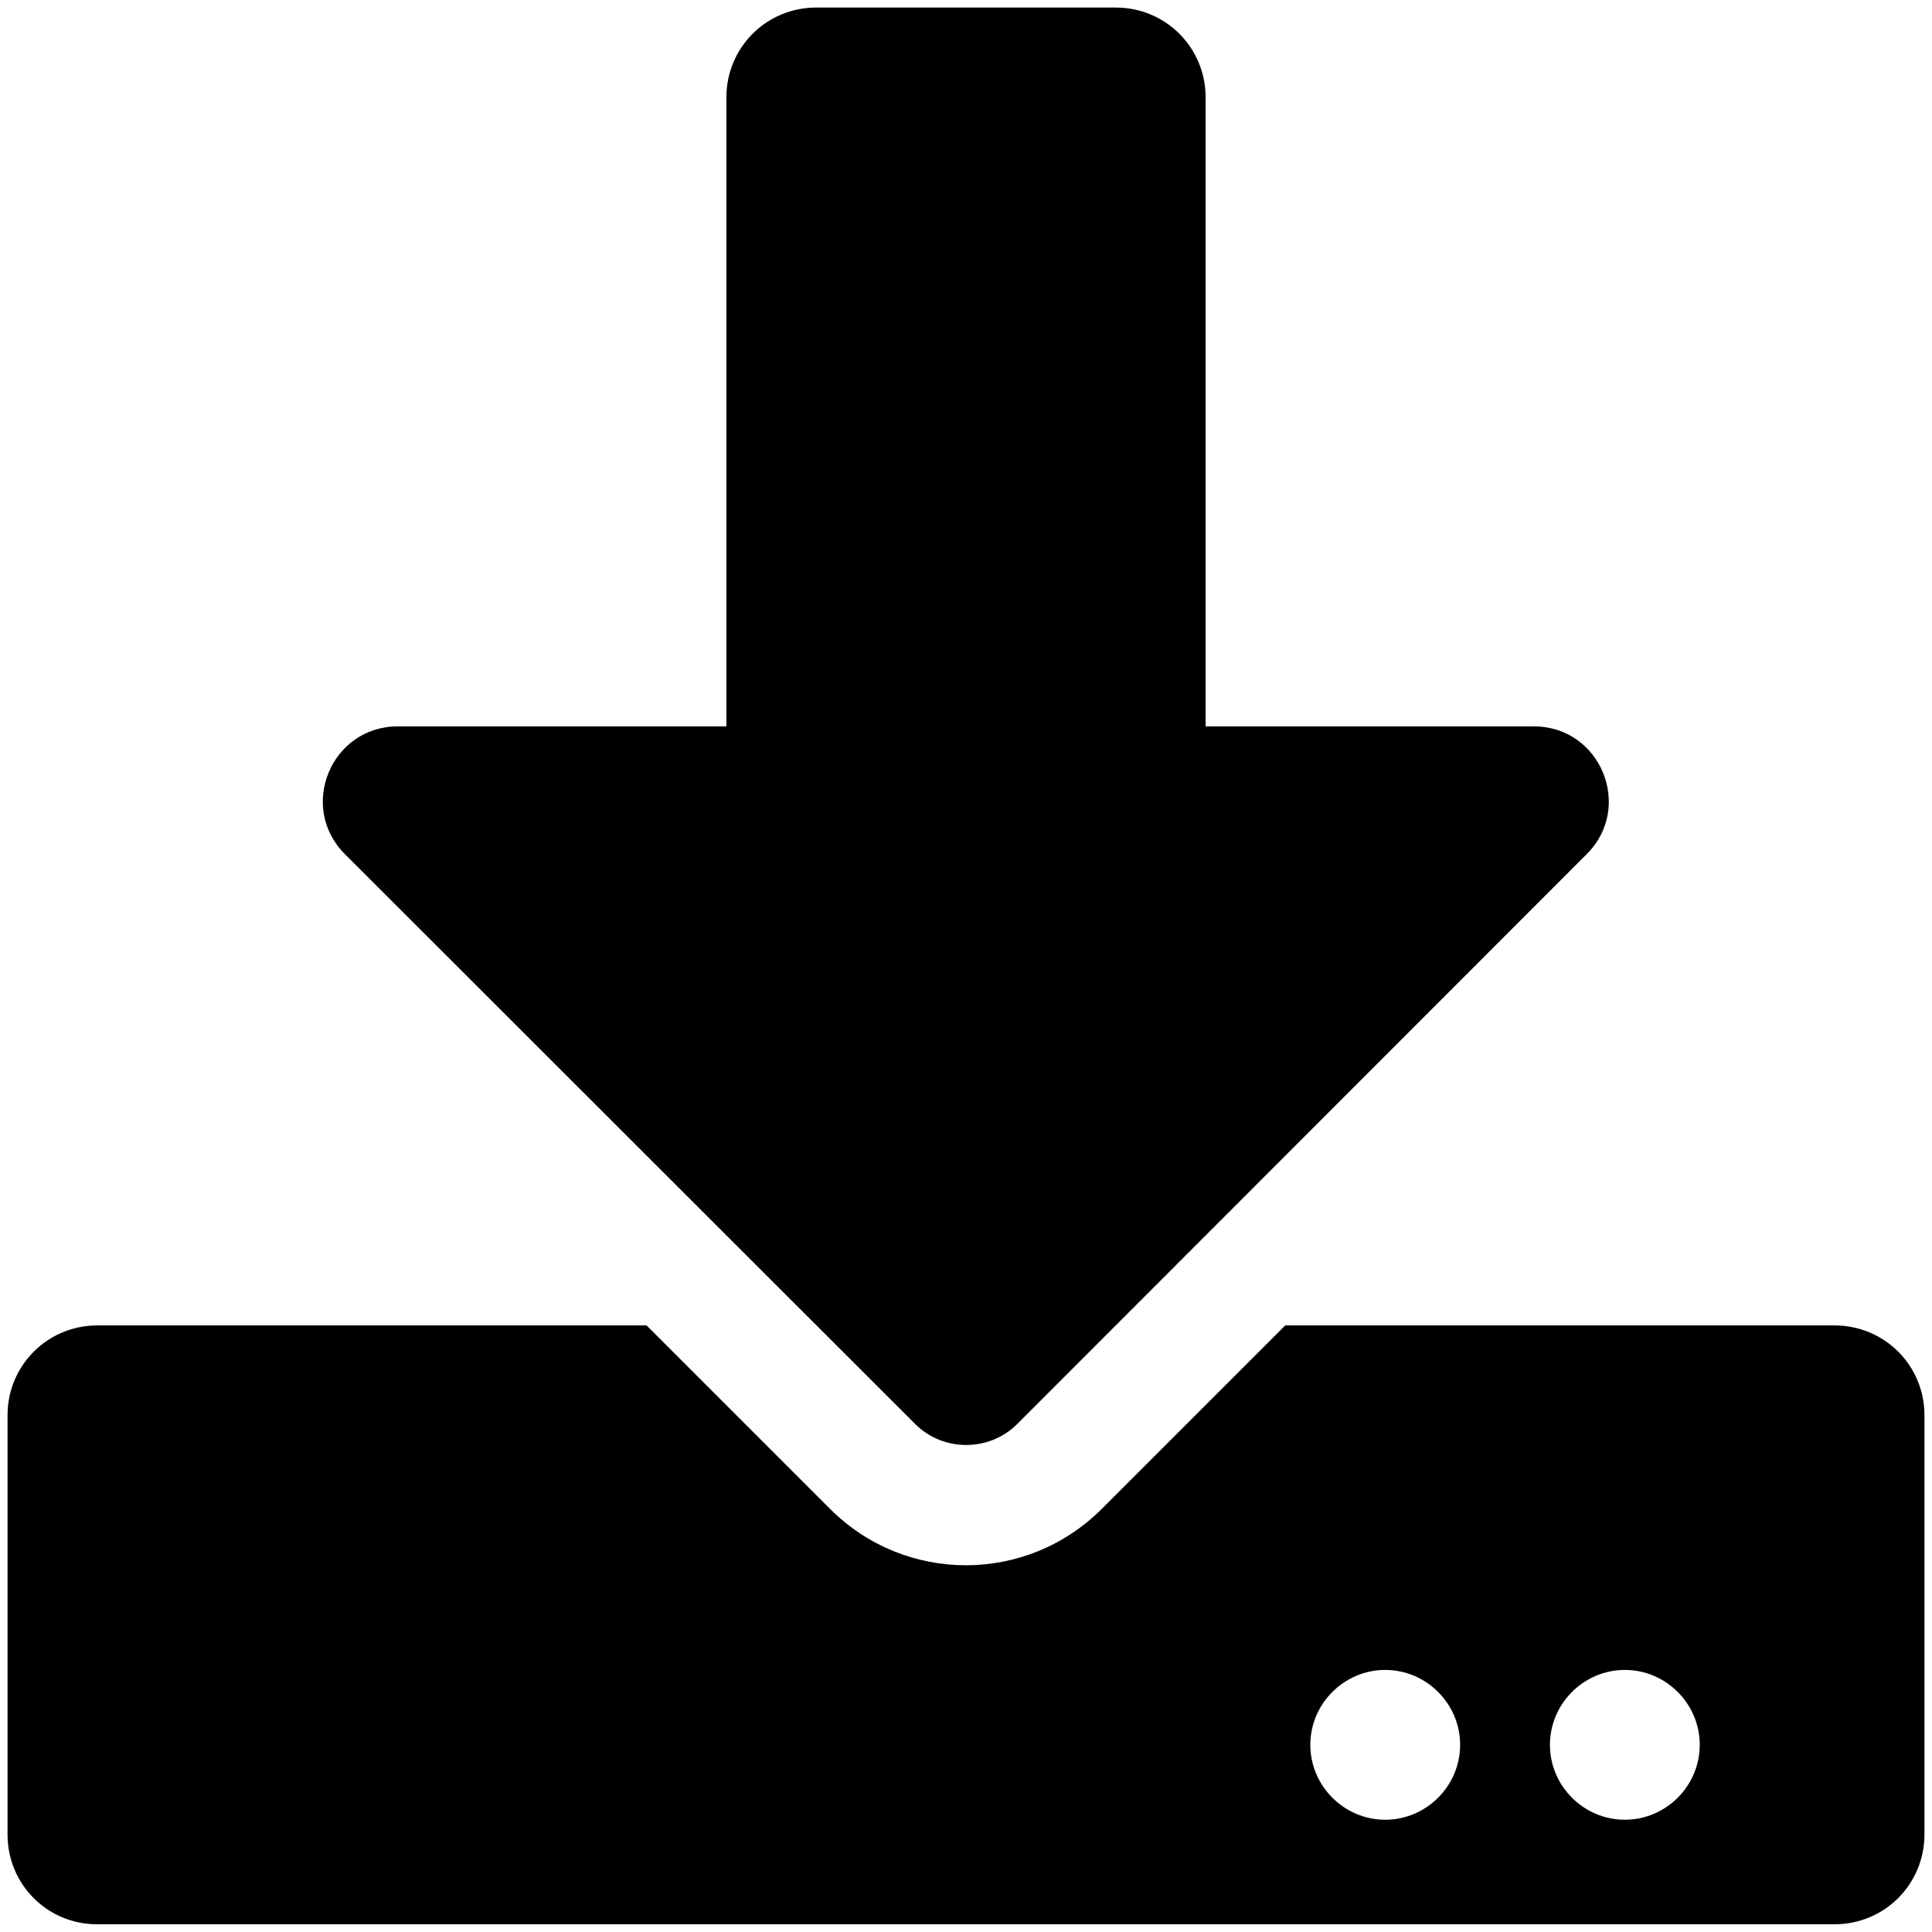
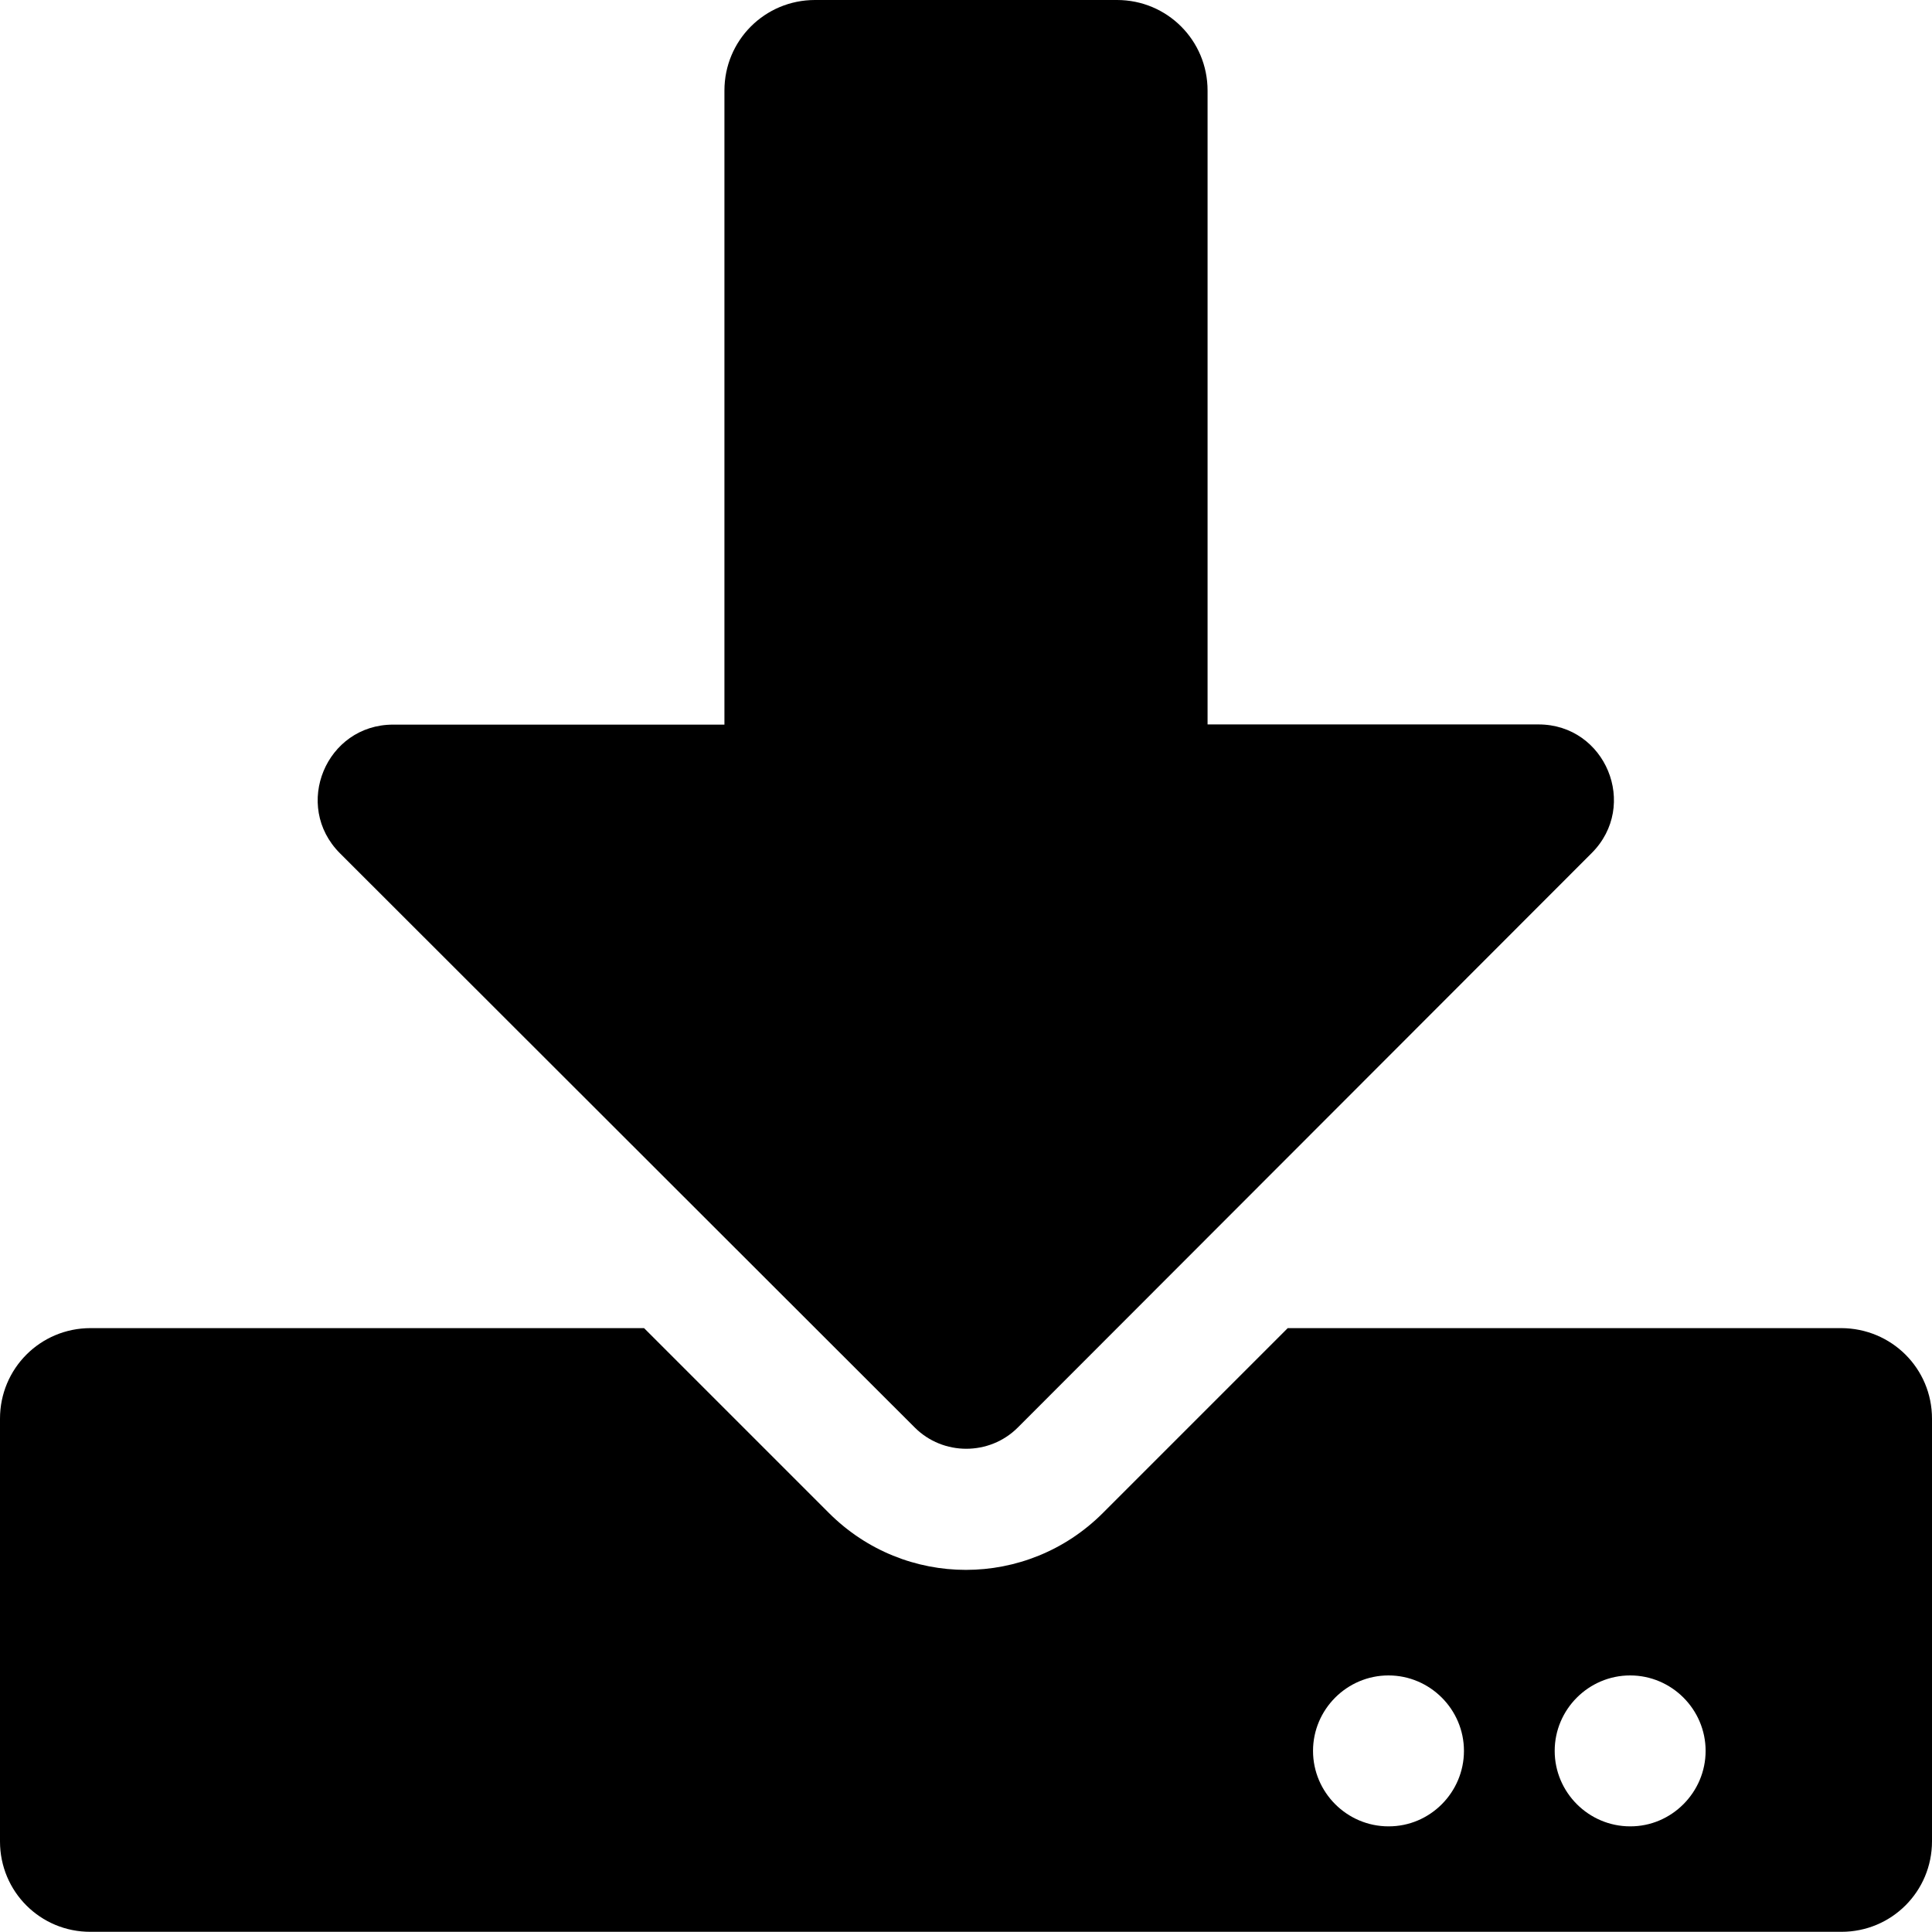
- <svg xmlns="http://www.w3.org/2000/svg" version="1.1" id="Layer_1" x="0px" y="0px" viewBox="0 0 1024 1024" style="enable-background:new 0 0 1024 1024;" xml:space="preserve">
-   <path d="M432.6,4h158.8C617.8,4,639,25.2,639,51.6V385h174c35.3,0,53,42.7,28,67.7l-301.8,302c-14.9,14.9-39.3,14.9-54.2,0  l-302.2-302c-25-25-7.3-67.7,28-67.7H385V51.6C385,25.2,406.2,4,432.6,4z M1020,750.1v222.2c0,26.4-21.2,47.6-47.6,47.6H51.6  C25.2,1020,4,998.8,4,972.4V750.1c0-26.4,21.2-47.6,47.6-47.6h291.1l97.2,97.2c39.9,39.9,104.2,39.9,144.1,0l97.2-97.2h291.1  C998.8,702.5,1020,723.7,1020,750.1z M773.9,924.8c0-21.8-17.9-39.7-39.7-39.7s-39.7,17.9-39.7,39.7s17.9,39.7,39.7,39.7  S773.9,946.6,773.9,924.8z M900.9,924.8c0-21.8-17.9-39.7-39.7-39.7s-39.7,17.9-39.7,39.7s17.9,39.7,39.7,39.7  S900.9,946.6,900.9,924.8z" />
+ <svg xmlns="http://www.w3.org/2000/svg" version="1.1" id="Layer_1" x="0px" y="0px" viewBox="0 0 1024.1 1024" style="enable-background:new 0 0 1024.1 1024;" xml:space="preserve">
+   <path d="M432,0h160.1c26.6,0,48,21.4,48,48V384h175.4c35.6,0,53.4,43,28.2,68.2L539.5,756.7c-15,15-39.6,15-54.6,0L180.2,452.3  c-25.2-25.2-7.4-68.2,28.2-68.2H384V48C384,21.4,405.4,0,432,0z M1024.1,752v224c0,26.6-21.4,48-48,48H48c-26.6,0.1-48-21.3-48-47.9  V752c0-26.6,21.4-48,48-48h293.4l98,98c40.2,40.2,105,40.2,145.2,0l98-98H976C1002.7,704.1,1024.1,725.4,1024.1,752z M776,928.1  c0-22-18-40-40-40c-22,0-40,18-40,40c0,22,18,40,40,40C758,968.2,776,950.1,776,928.1z M904.1,928.1c0-22-18-40-40-40  c-22,0-40,18-40,40c0,22,18,40,40,40C886,968.2,904.1,950.1,904.1,928.1z" />
</svg>
